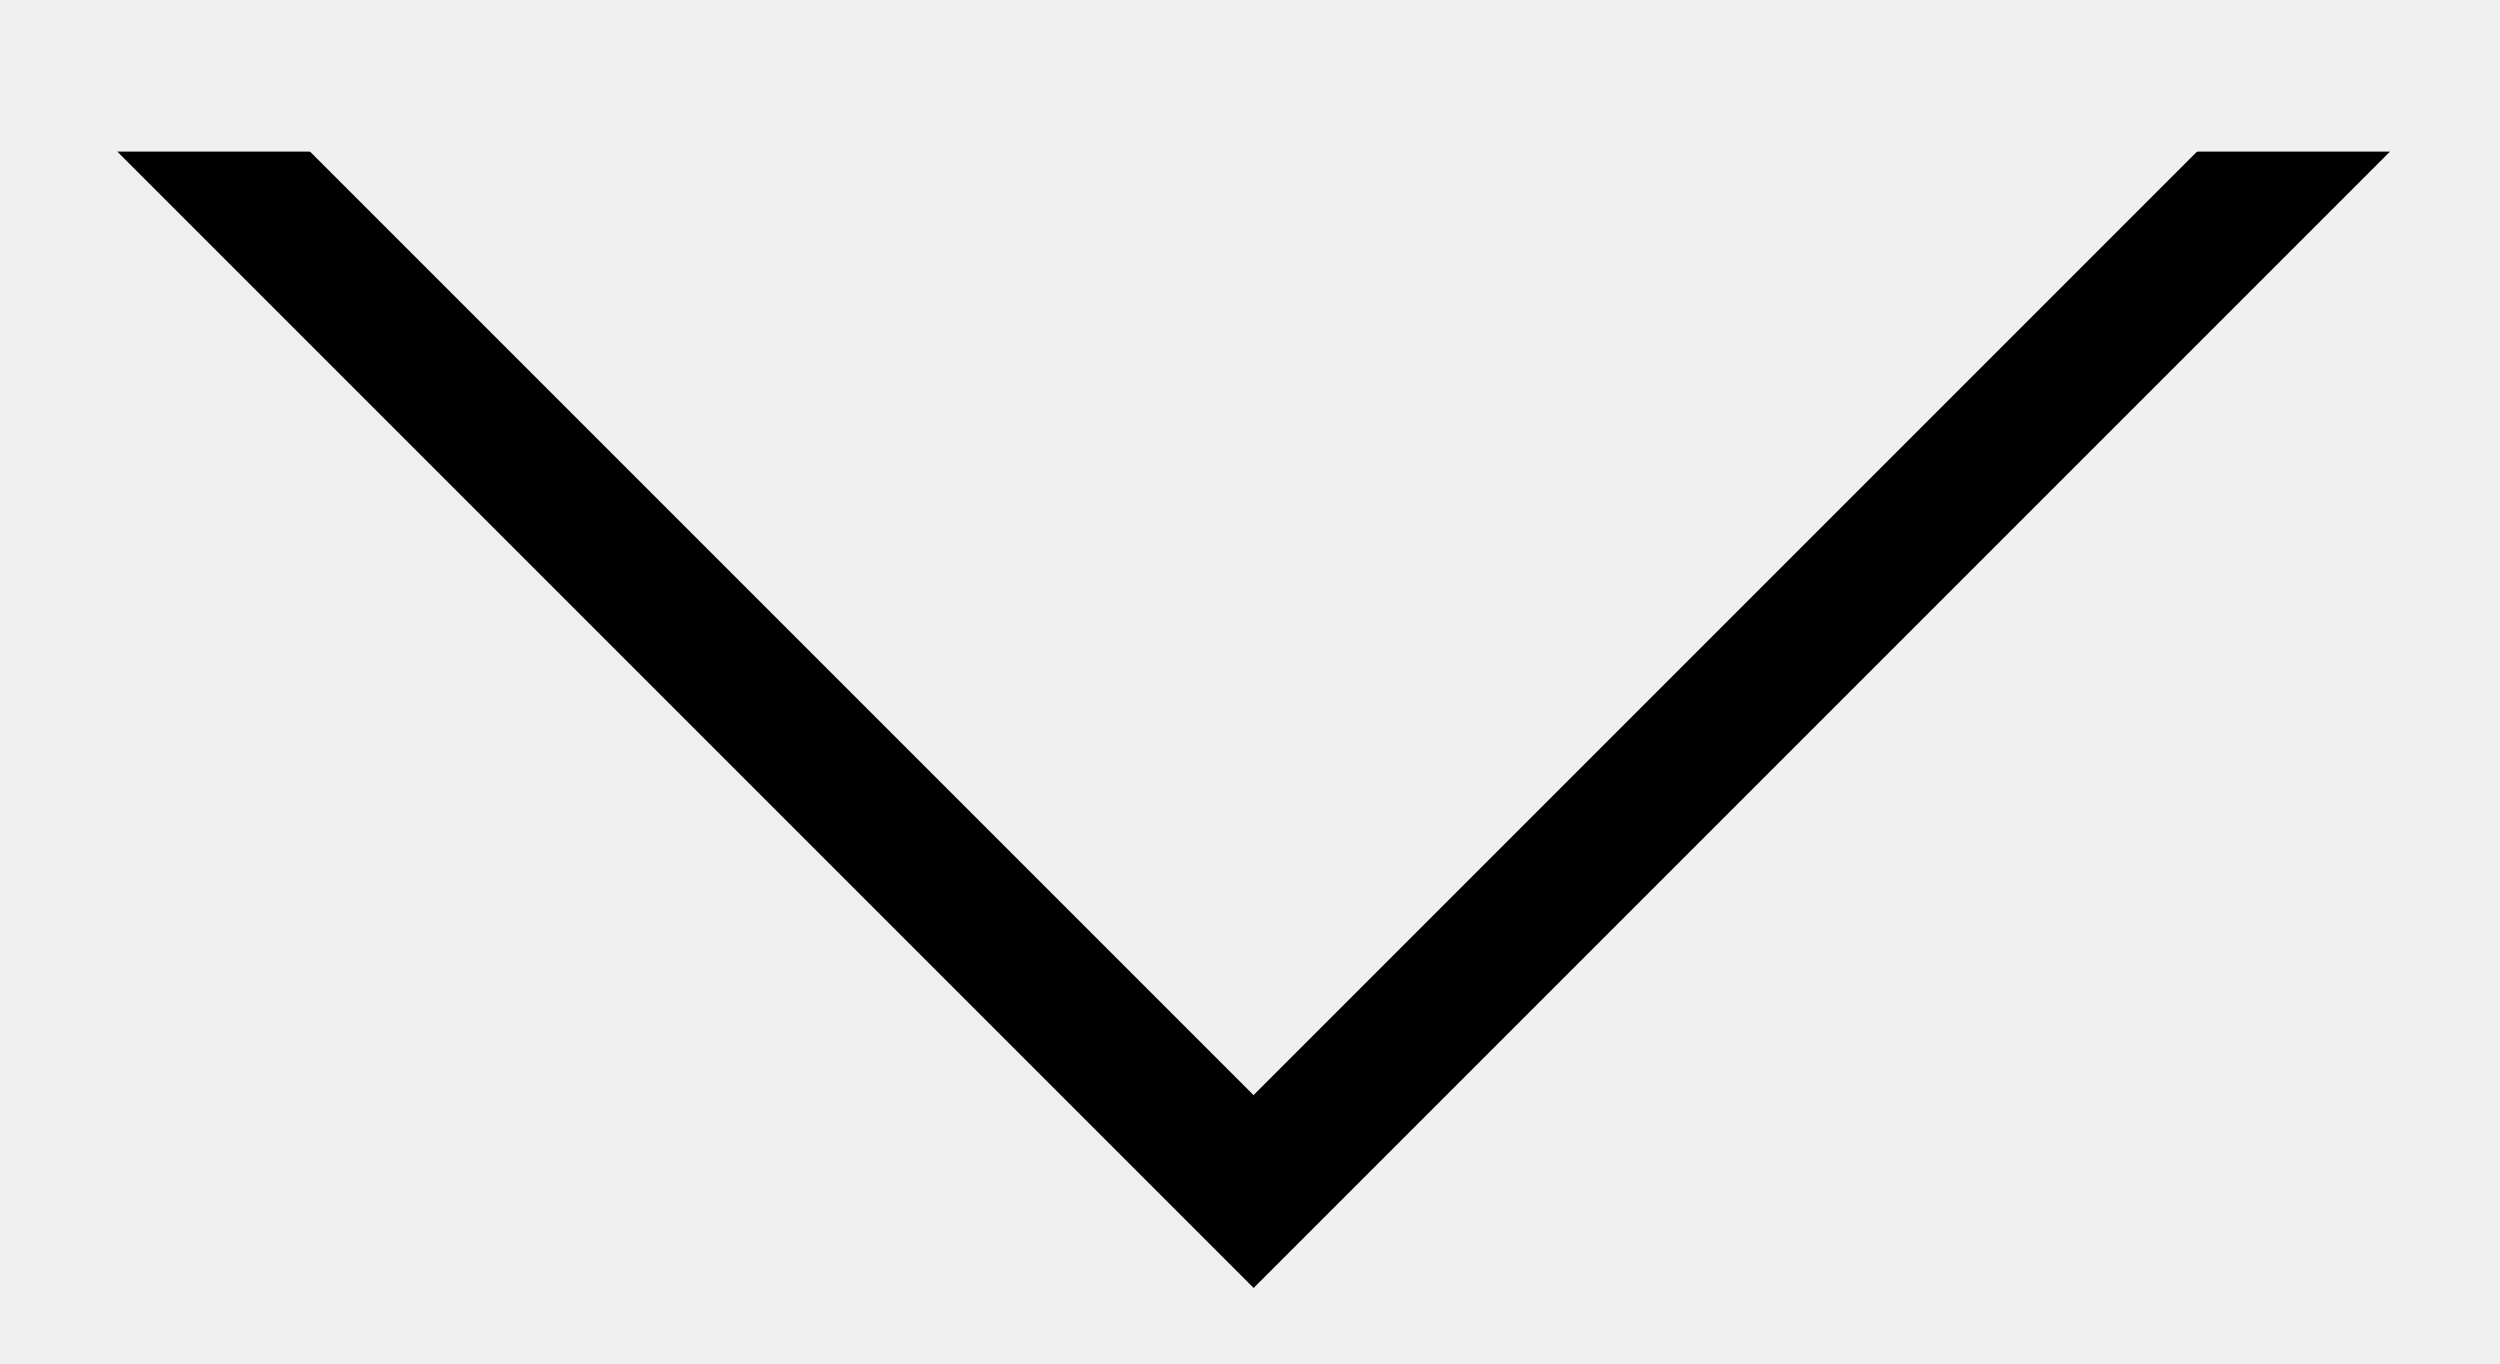
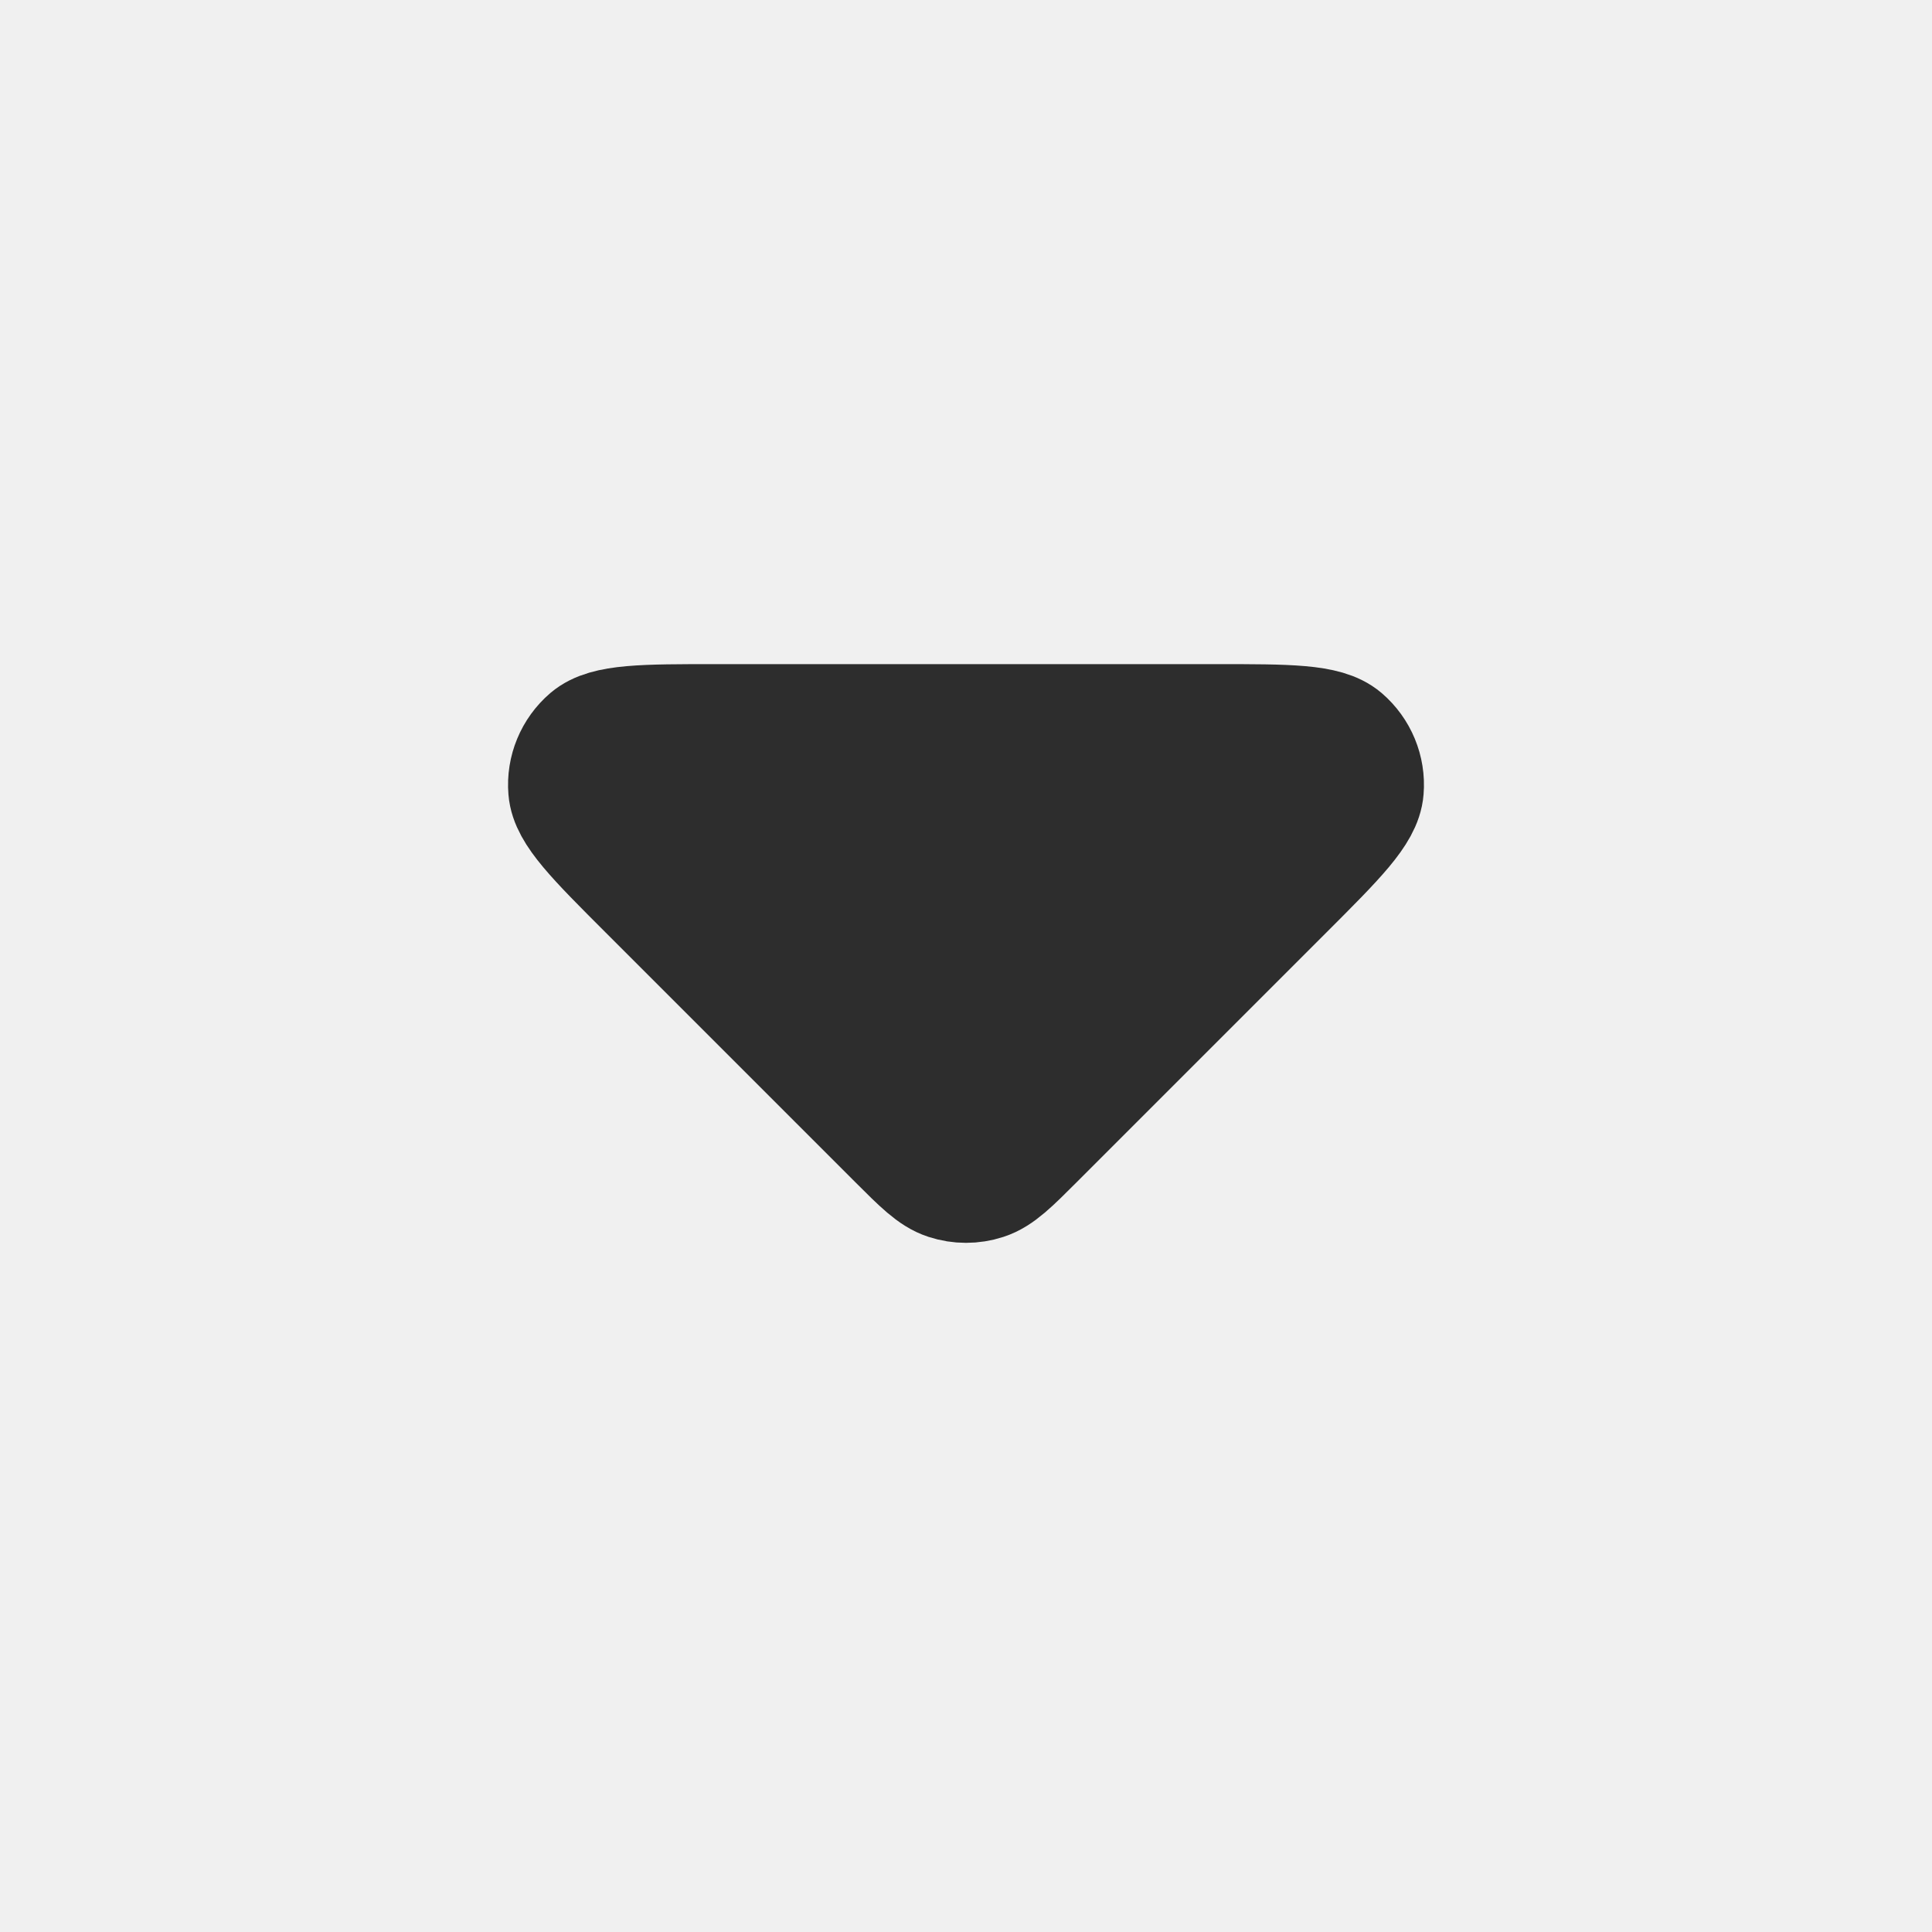
- <svg xmlns="http://www.w3.org/2000/svg" width="11" height="6" viewBox="0 0 11 6" fill="none">
-   <mask id="path-1-inside-1_3763_20504" fill="white">
-     <path d="M0.516 0.667L5.516 5.667L10.516 0.667" />
-   </mask>
-   <path d="M0.091 1.091C-0.143 0.857 -0.143 0.477 0.091 0.243C0.326 0.008 0.706 0.008 0.94 0.243L0.091 1.091ZM5.516 5.667L5.94 6.091C5.706 6.326 5.326 6.326 5.091 6.091L5.516 5.667ZM10.091 0.243C10.326 0.008 10.706 0.008 10.94 0.243C11.174 0.477 11.174 0.857 10.94 1.091L10.091 0.243ZM0.94 0.243L5.94 5.243L5.091 6.091L0.091 1.091L0.94 0.243ZM5.091 5.243L10.091 0.243L10.94 1.091L5.94 6.091L5.091 5.243Z" fill="black" mask="url(#path-1-inside-1_3763_20504)" />
+ <svg xmlns="http://www.w3.org/2000/svg" width="16" height="16" viewBox="0 0 16 16" fill="none">
+   <path d="M10.069 6H5.931C5.326 6 5.023 6 4.882 6.12C4.761 6.224 4.696 6.38 4.709 6.539C4.723 6.723 4.937 6.937 5.366 7.366L7.434 9.434C7.632 9.632 7.731 9.731 7.845 9.768C7.946 9.801 8.054 9.801 8.155 9.768C8.269 9.731 8.368 9.632 8.566 9.434L8.566 9.434L10.634 7.366C11.063 6.937 11.277 6.723 11.291 6.539C11.304 6.38 11.239 6.224 11.118 6.12C10.977 6 10.674 6 10.069 6Z" fill="#2D2D2D" stroke="#2D2D2D" stroke-linecap="round" stroke-linejoin="round" />
</svg>
